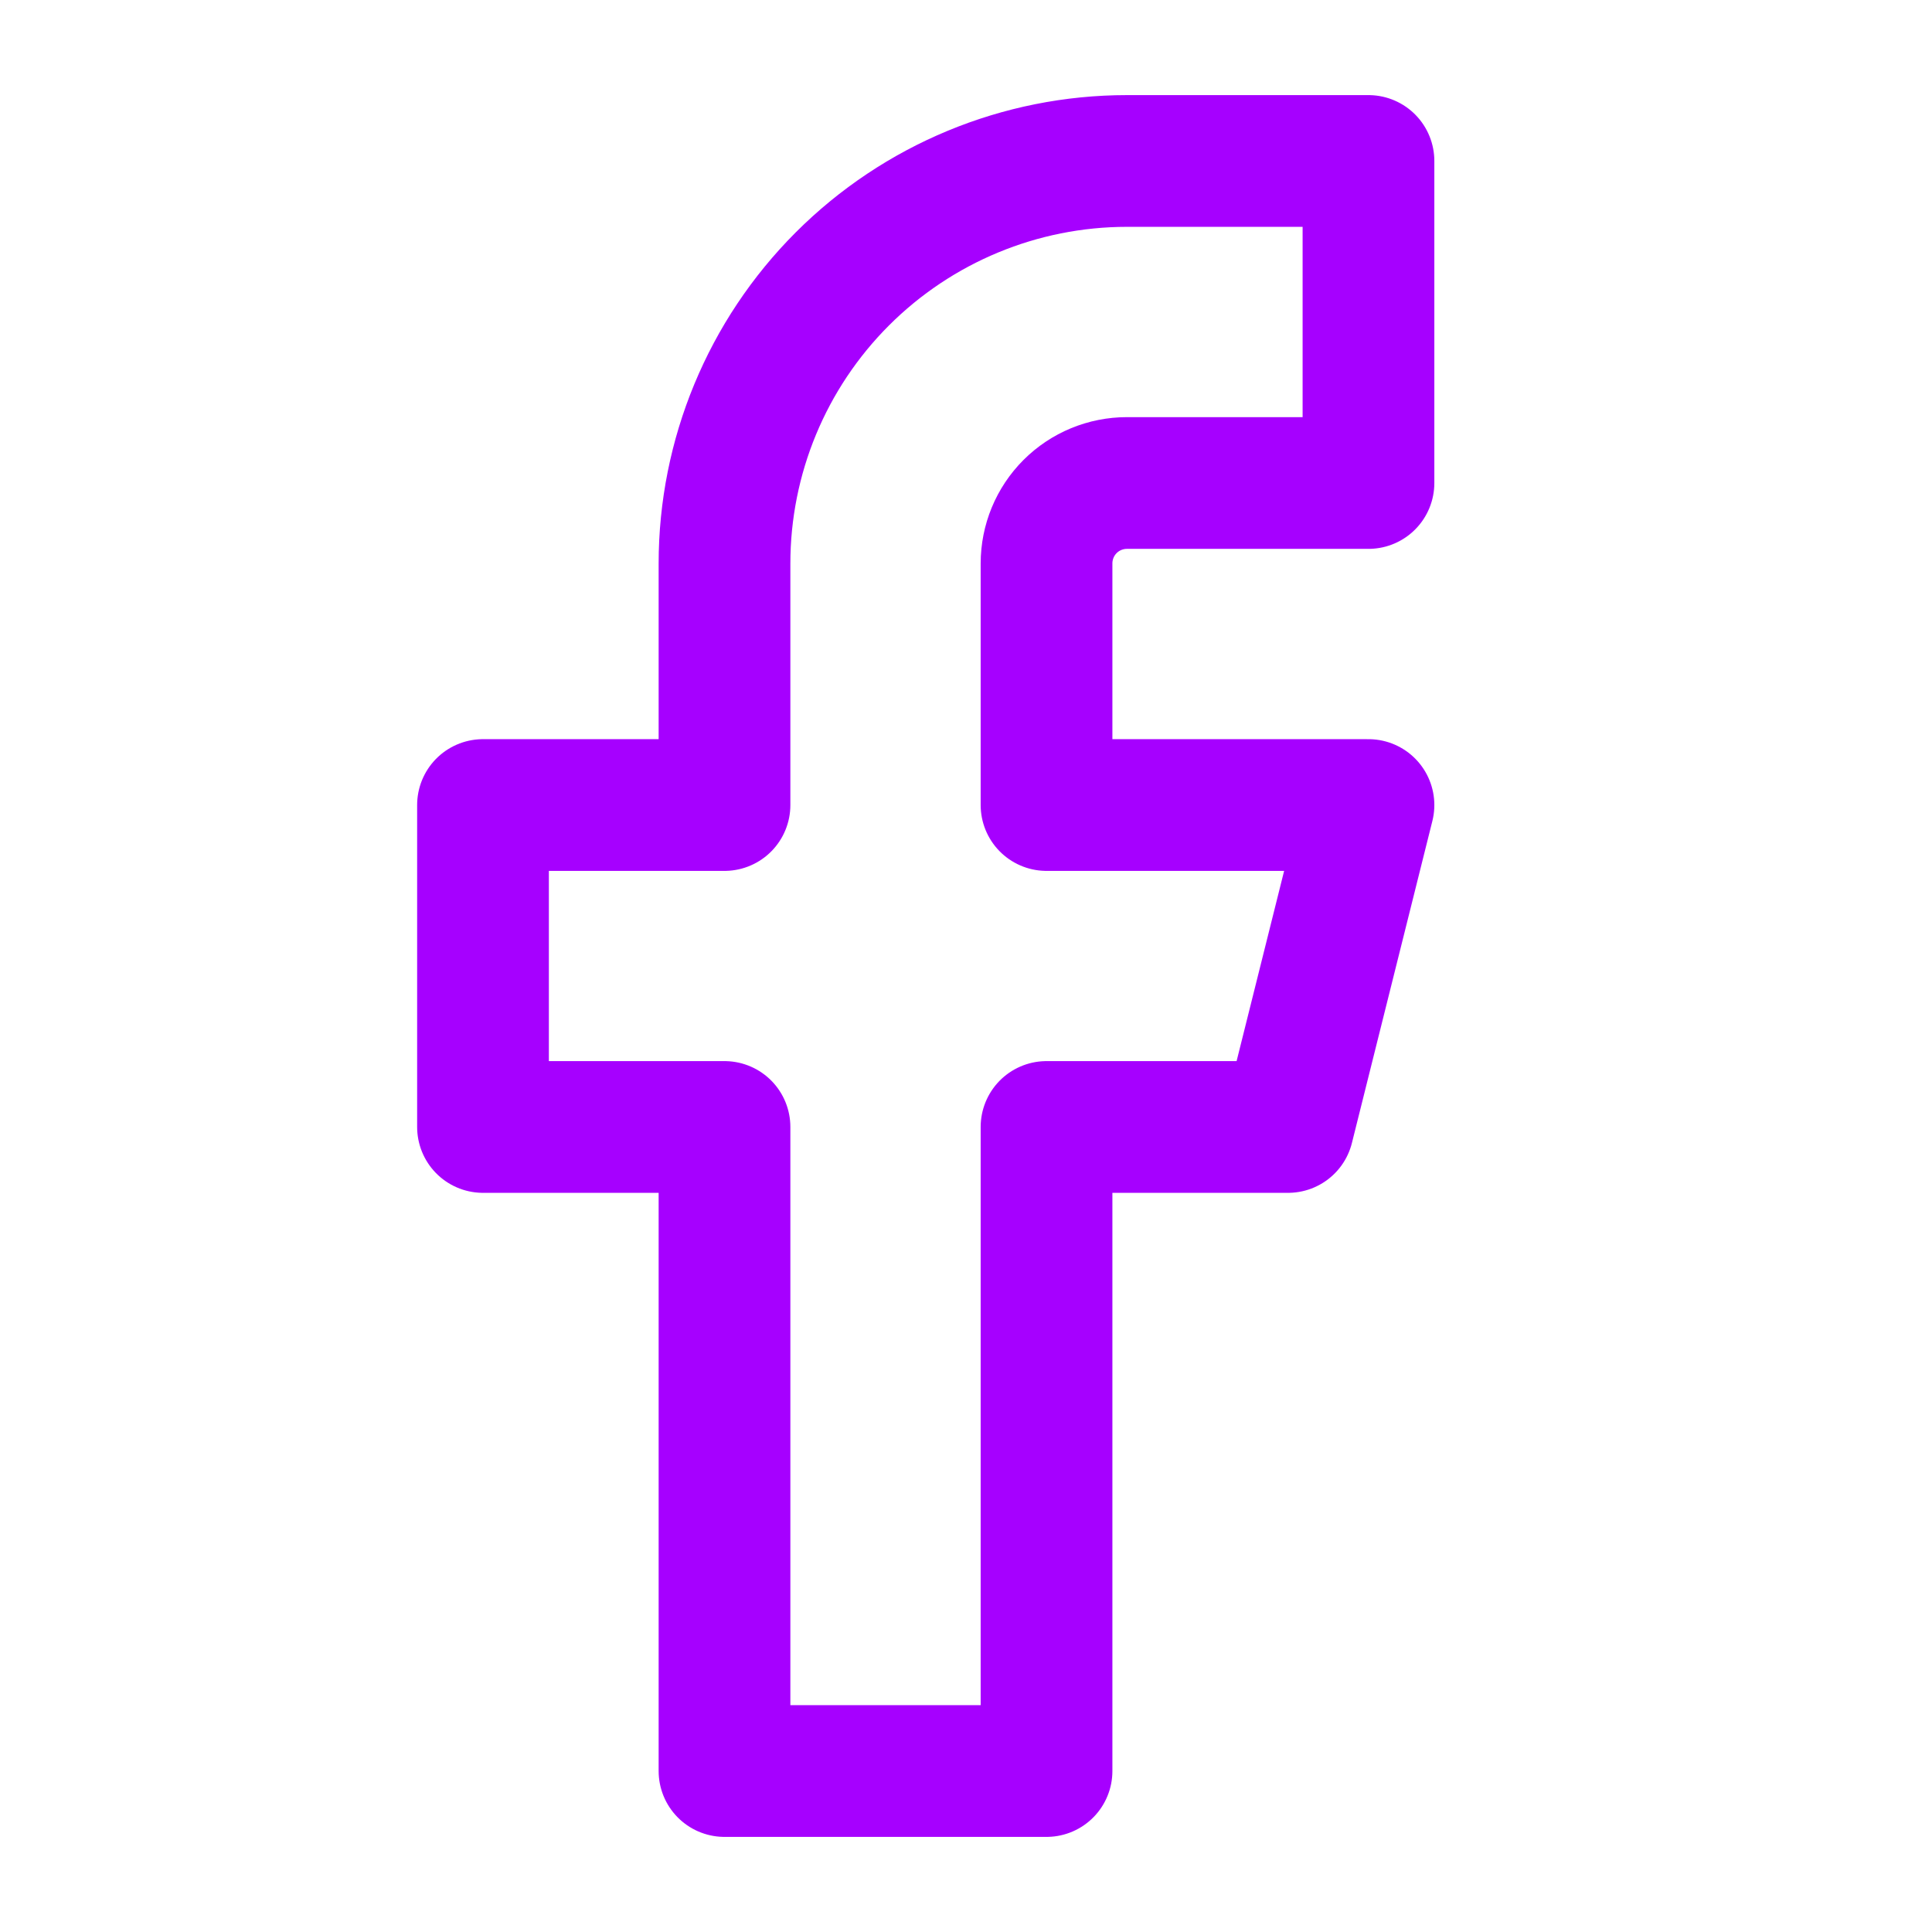
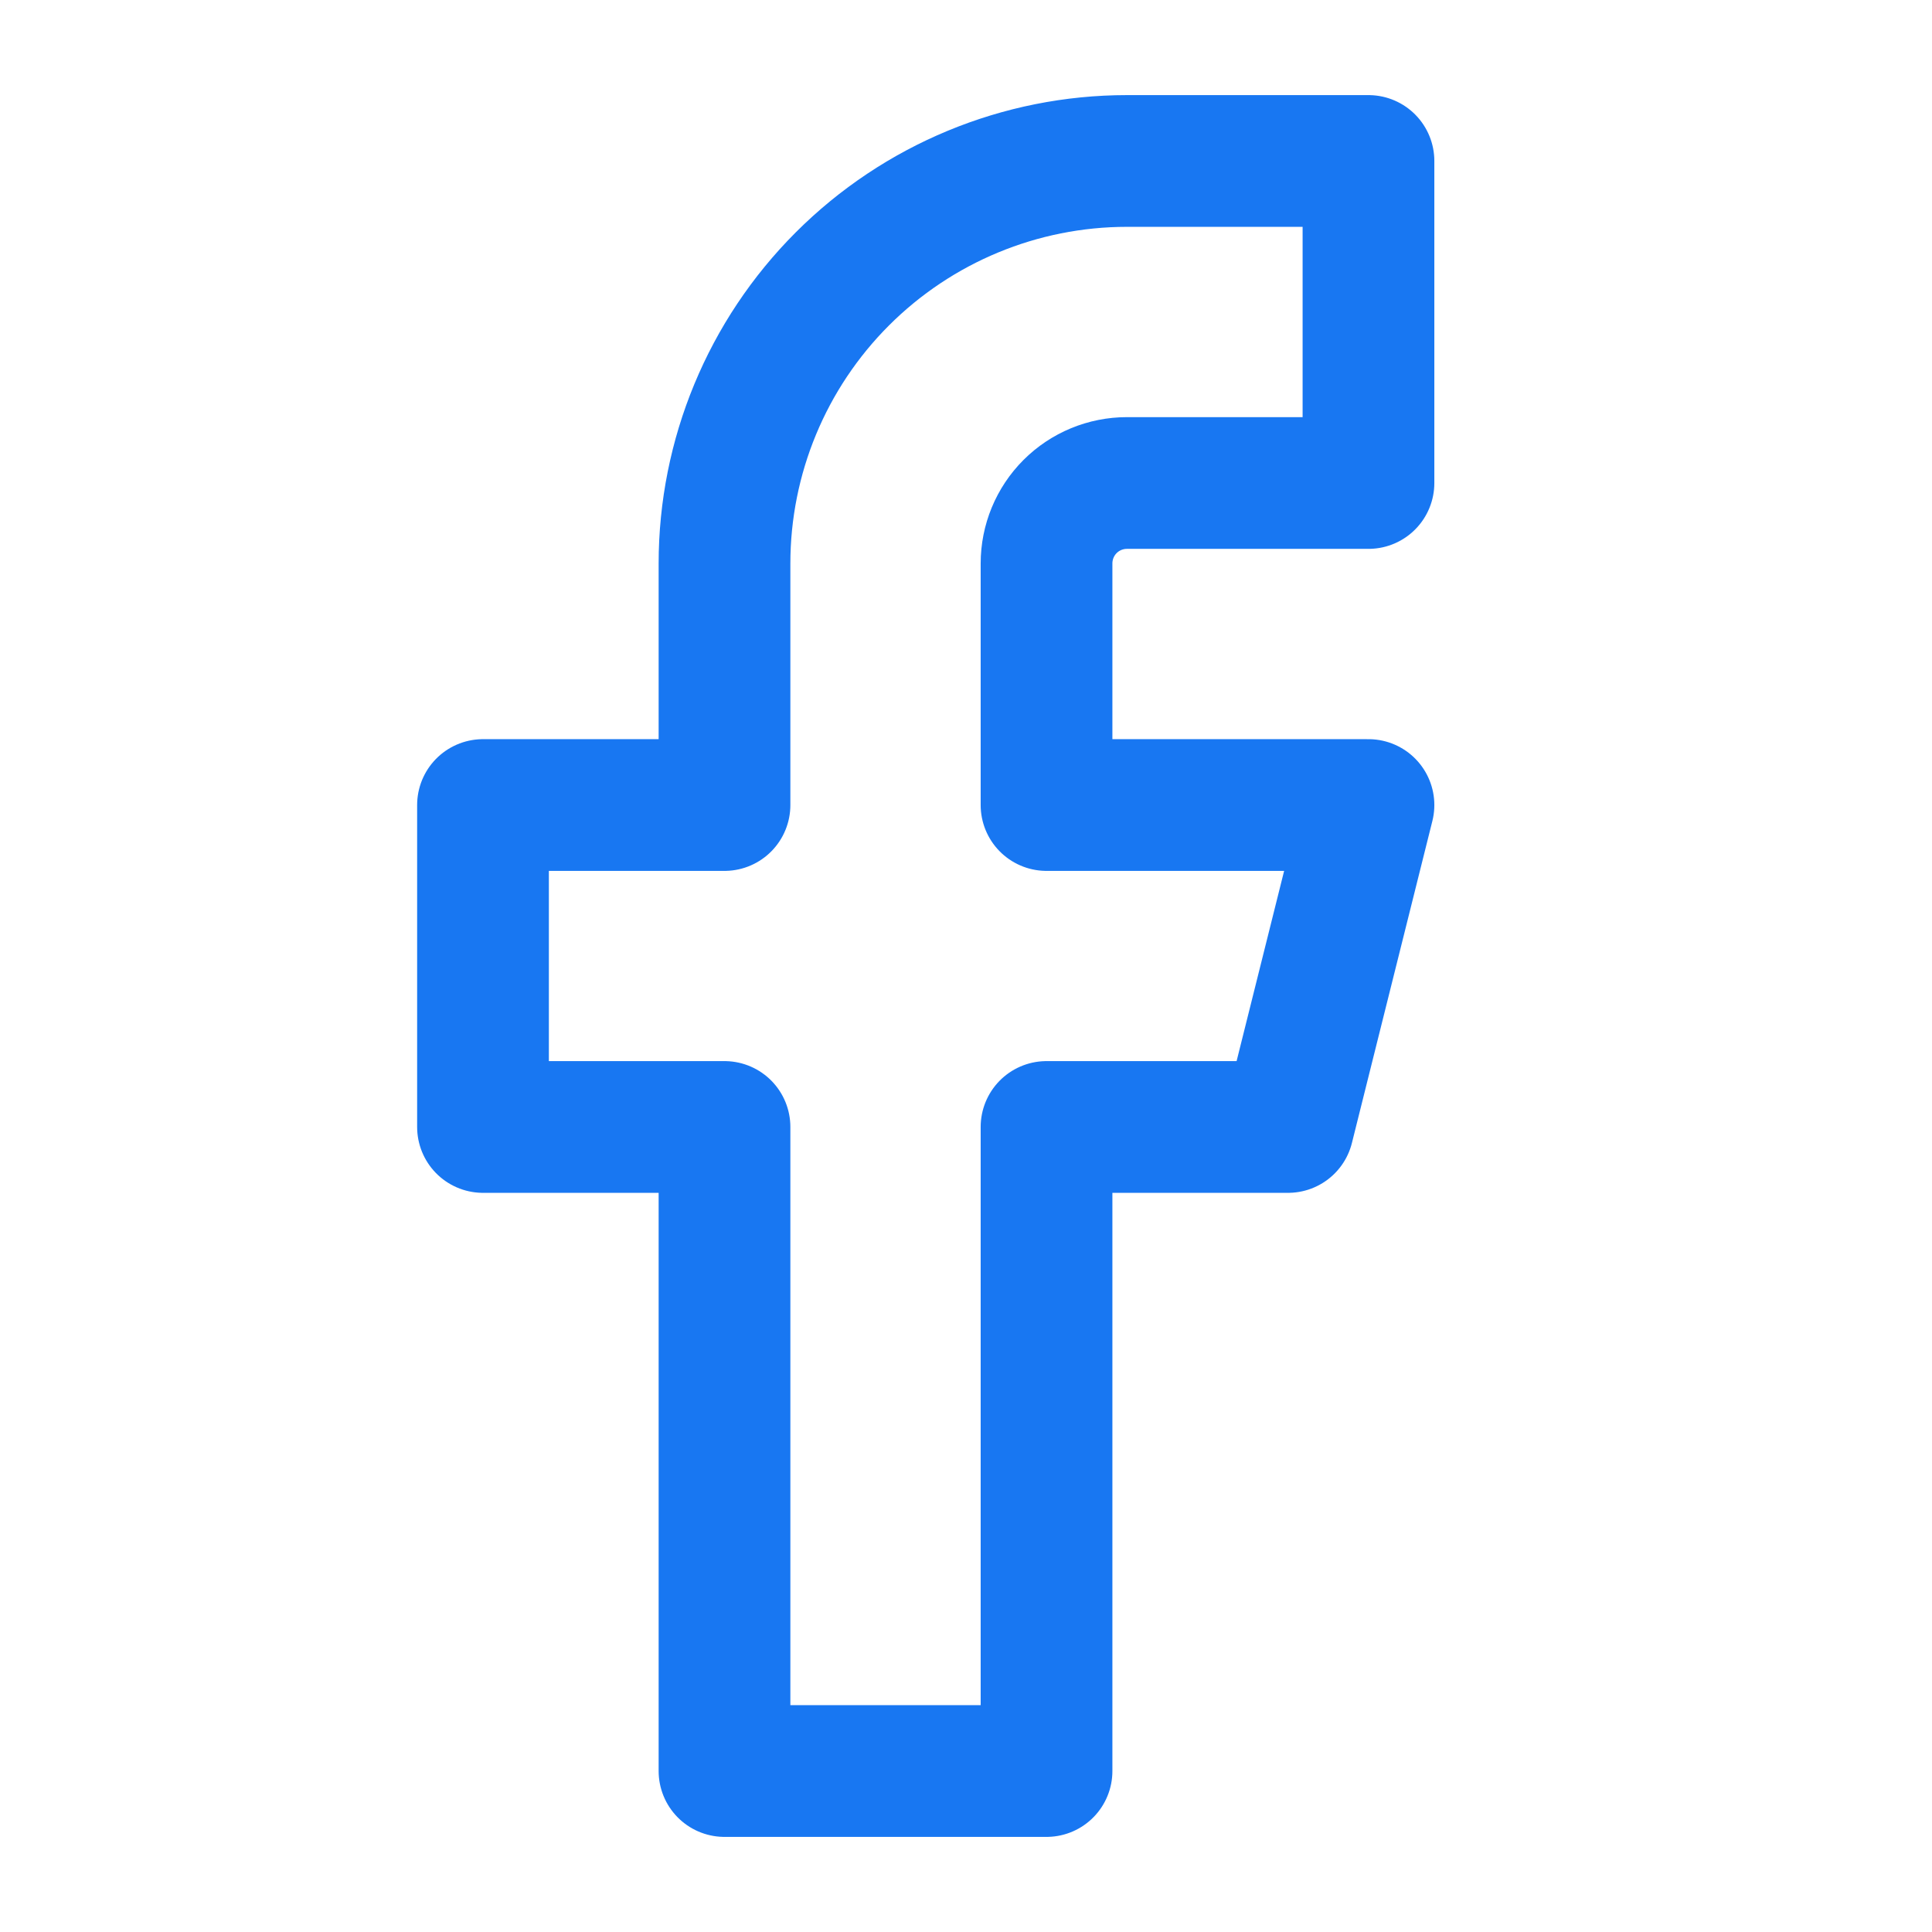
<svg xmlns="http://www.w3.org/2000/svg" width="22" height="22" viewBox="0 0 22 22" fill="none">
-   <path d="M15.583 1.833H12.833C11.618 1.833 10.452 2.316 9.592 3.176C8.733 4.035 8.25 5.201 8.25 6.417V9.167H5.5V12.833H8.25V20.167H11.917V12.833H14.667L15.583 9.167H11.917V6.417C11.917 6.173 12.013 5.94 12.185 5.768C12.357 5.596 12.59 5.5 12.833 5.5H15.583V1.833Z" stroke="#A600FF" stroke-width="1.5" stroke-linecap="round" stroke-linejoin="round" />
+   <path d="M15.583 1.833H12.833C11.618 1.833 10.452 2.316 9.592 3.176C8.733 4.035 8.25 5.201 8.25 6.417V9.167H5.5V12.833H8.25V20.167H11.917V12.833H14.667L15.583 9.167H11.917V6.417C11.917 6.173 12.013 5.94 12.185 5.768C12.357 5.596 12.59 5.5 12.833 5.5H15.583V1.833Z" stroke="#1877F2" stroke-width="1.5" stroke-linecap="round" stroke-linejoin="round" />
</svg>
